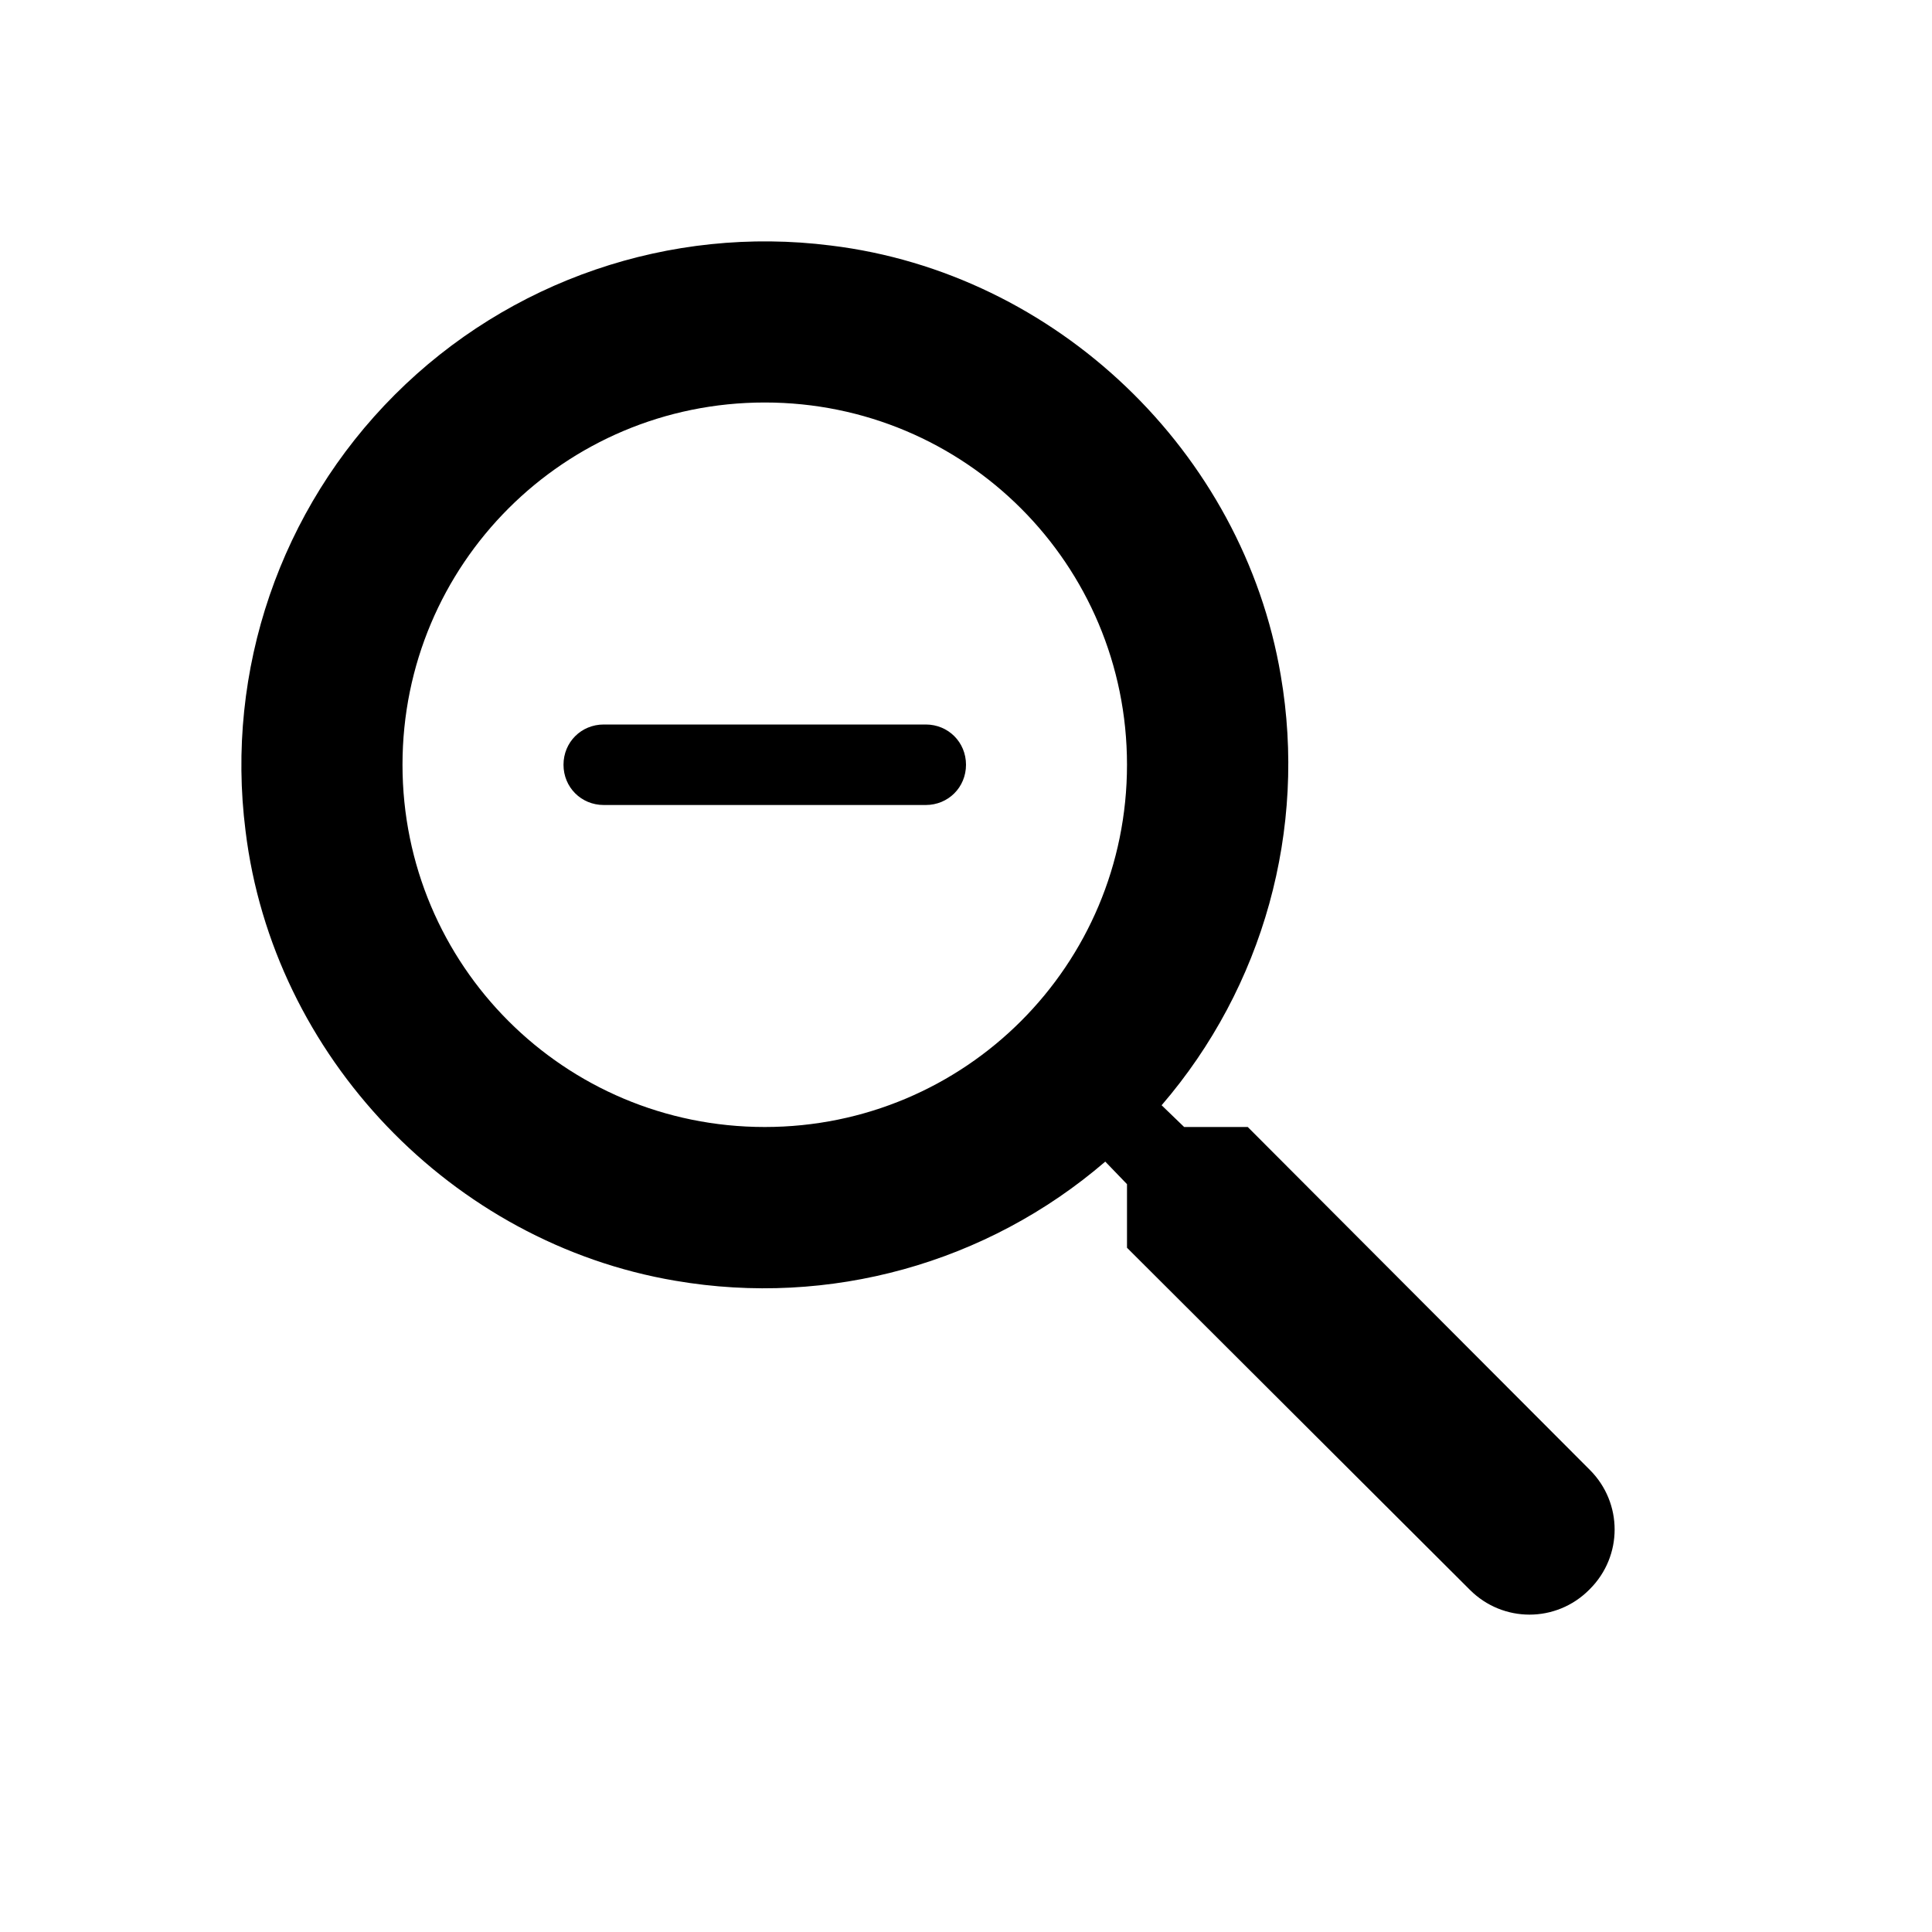
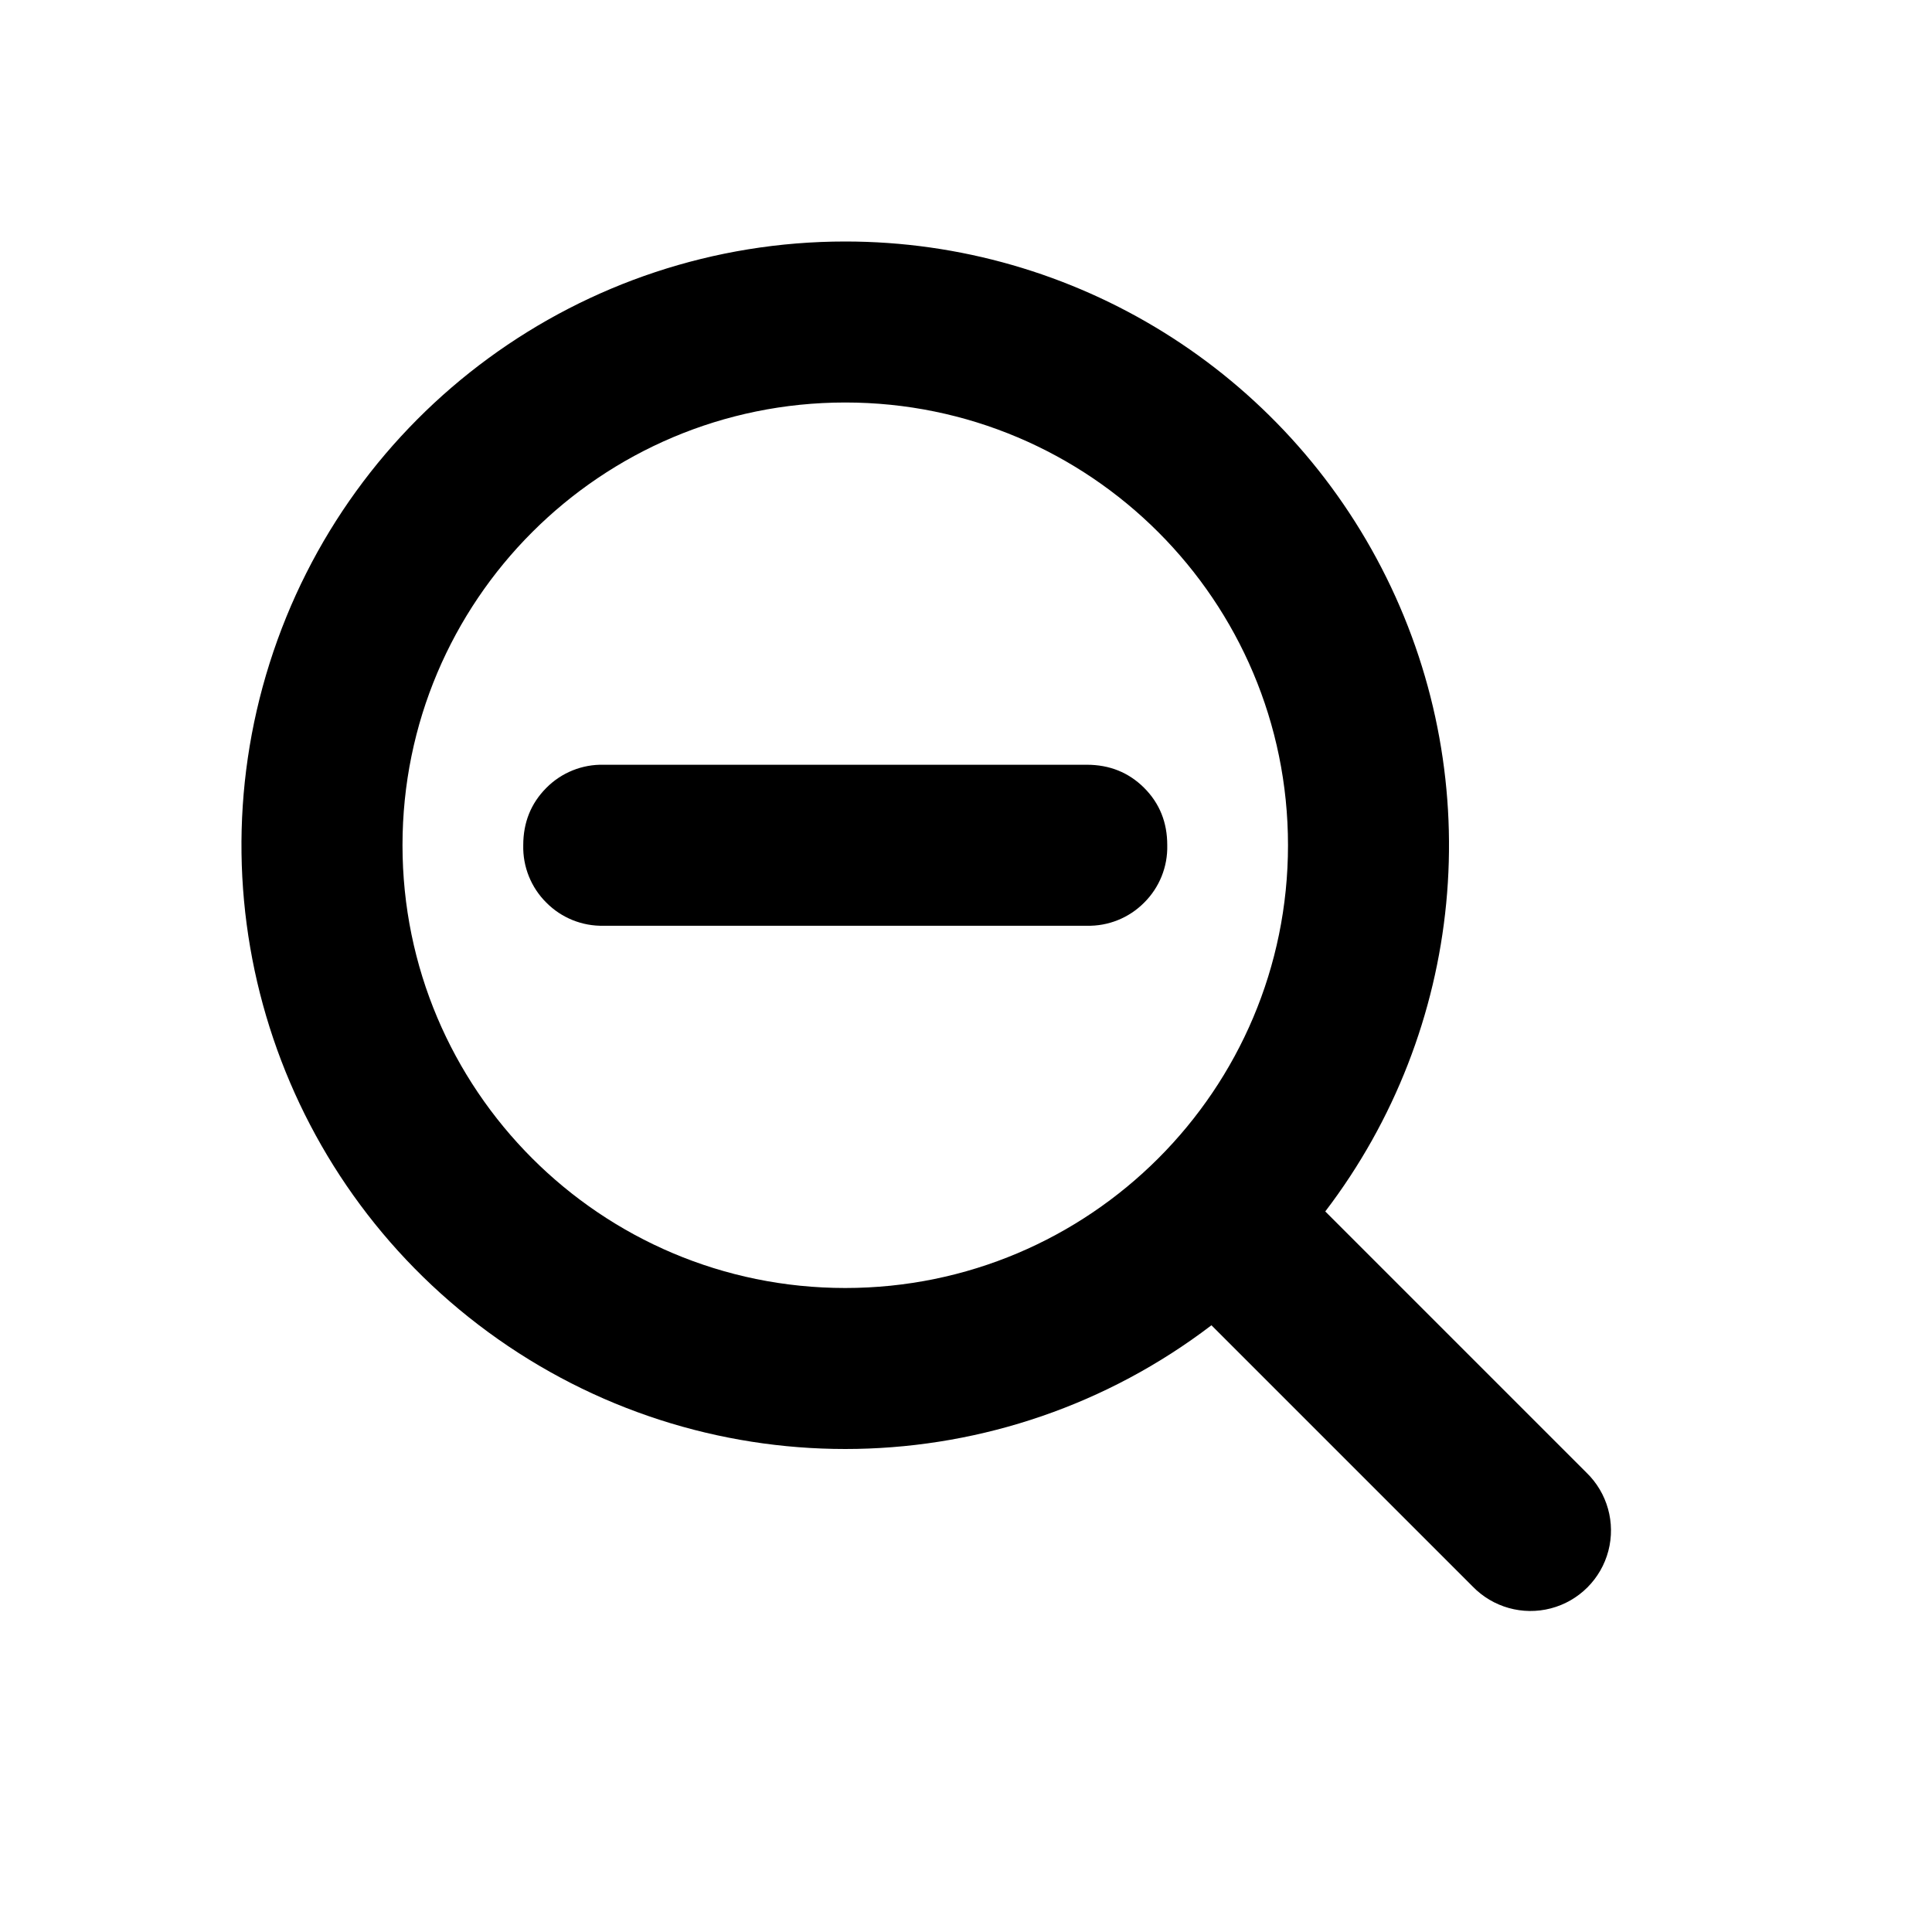
<svg xmlns="http://www.w3.org/2000/svg" width="24" height="24" fill="black" viewBox="0 0 24 24">
  <g clip-path="url(#a)">
-     <path d="M15.5 14h-.79l-.28-.27a6.5 6.5 0 0 0 1.48-5.34c-.47-2.78-2.79-5-5.59-5.34a6.505 6.505 0 0 0-7.27 7.27c.34 2.8 2.56 5.12 5.34 5.59a6.5 6.5 0 0 0 5.34-1.48l.27.28v.79l4.26 4.25c.41.41 1.07.41 1.48 0l.01-.01c.41-.41.41-1.07 0-1.48zm-6 0C7.01 14 5 11.99 5 9.5S7.01 5 9.5 5 14 7.01 14 9.5 11.99 14 9.5 14m-2-5h4c.28 0 .5.22.5.5s-.22.5-.5.5h-4c-.28 0-.5-.22-.5-.5s.22-.5.5-.5" />
+     <path d="M13.5 9.5q.425 0 .713.287.288.288.287.713a.97.97 0 0 1-.287.713.97.97 0 0 1-.713.287h-6a.97.97 0 0 1-.713-.287.97.97 0 0 1-.287-.713q0-.425.287-.713A.97.97 0 0 1 7.5 9.5z" />
+     <path fill-rule="evenodd" d="M10.5 3a7.5 7.5 0 0 1 5.963 12.049l3.244 3.244a1 1 0 1 1-1.414 1.414l-3.244-3.244A7.5 7.5 0 1 1 10.5 3m0 2a5.5 5.5 0 1 0 0 11 5.5 5.5 0 0 0 0-11" clip-rule="evenodd" />
  </g>
  <defs>
    <clipPath id="a">
      <path d="M0 0h24v24H0z" />
    </clipPath>
  </defs>
</svg>
